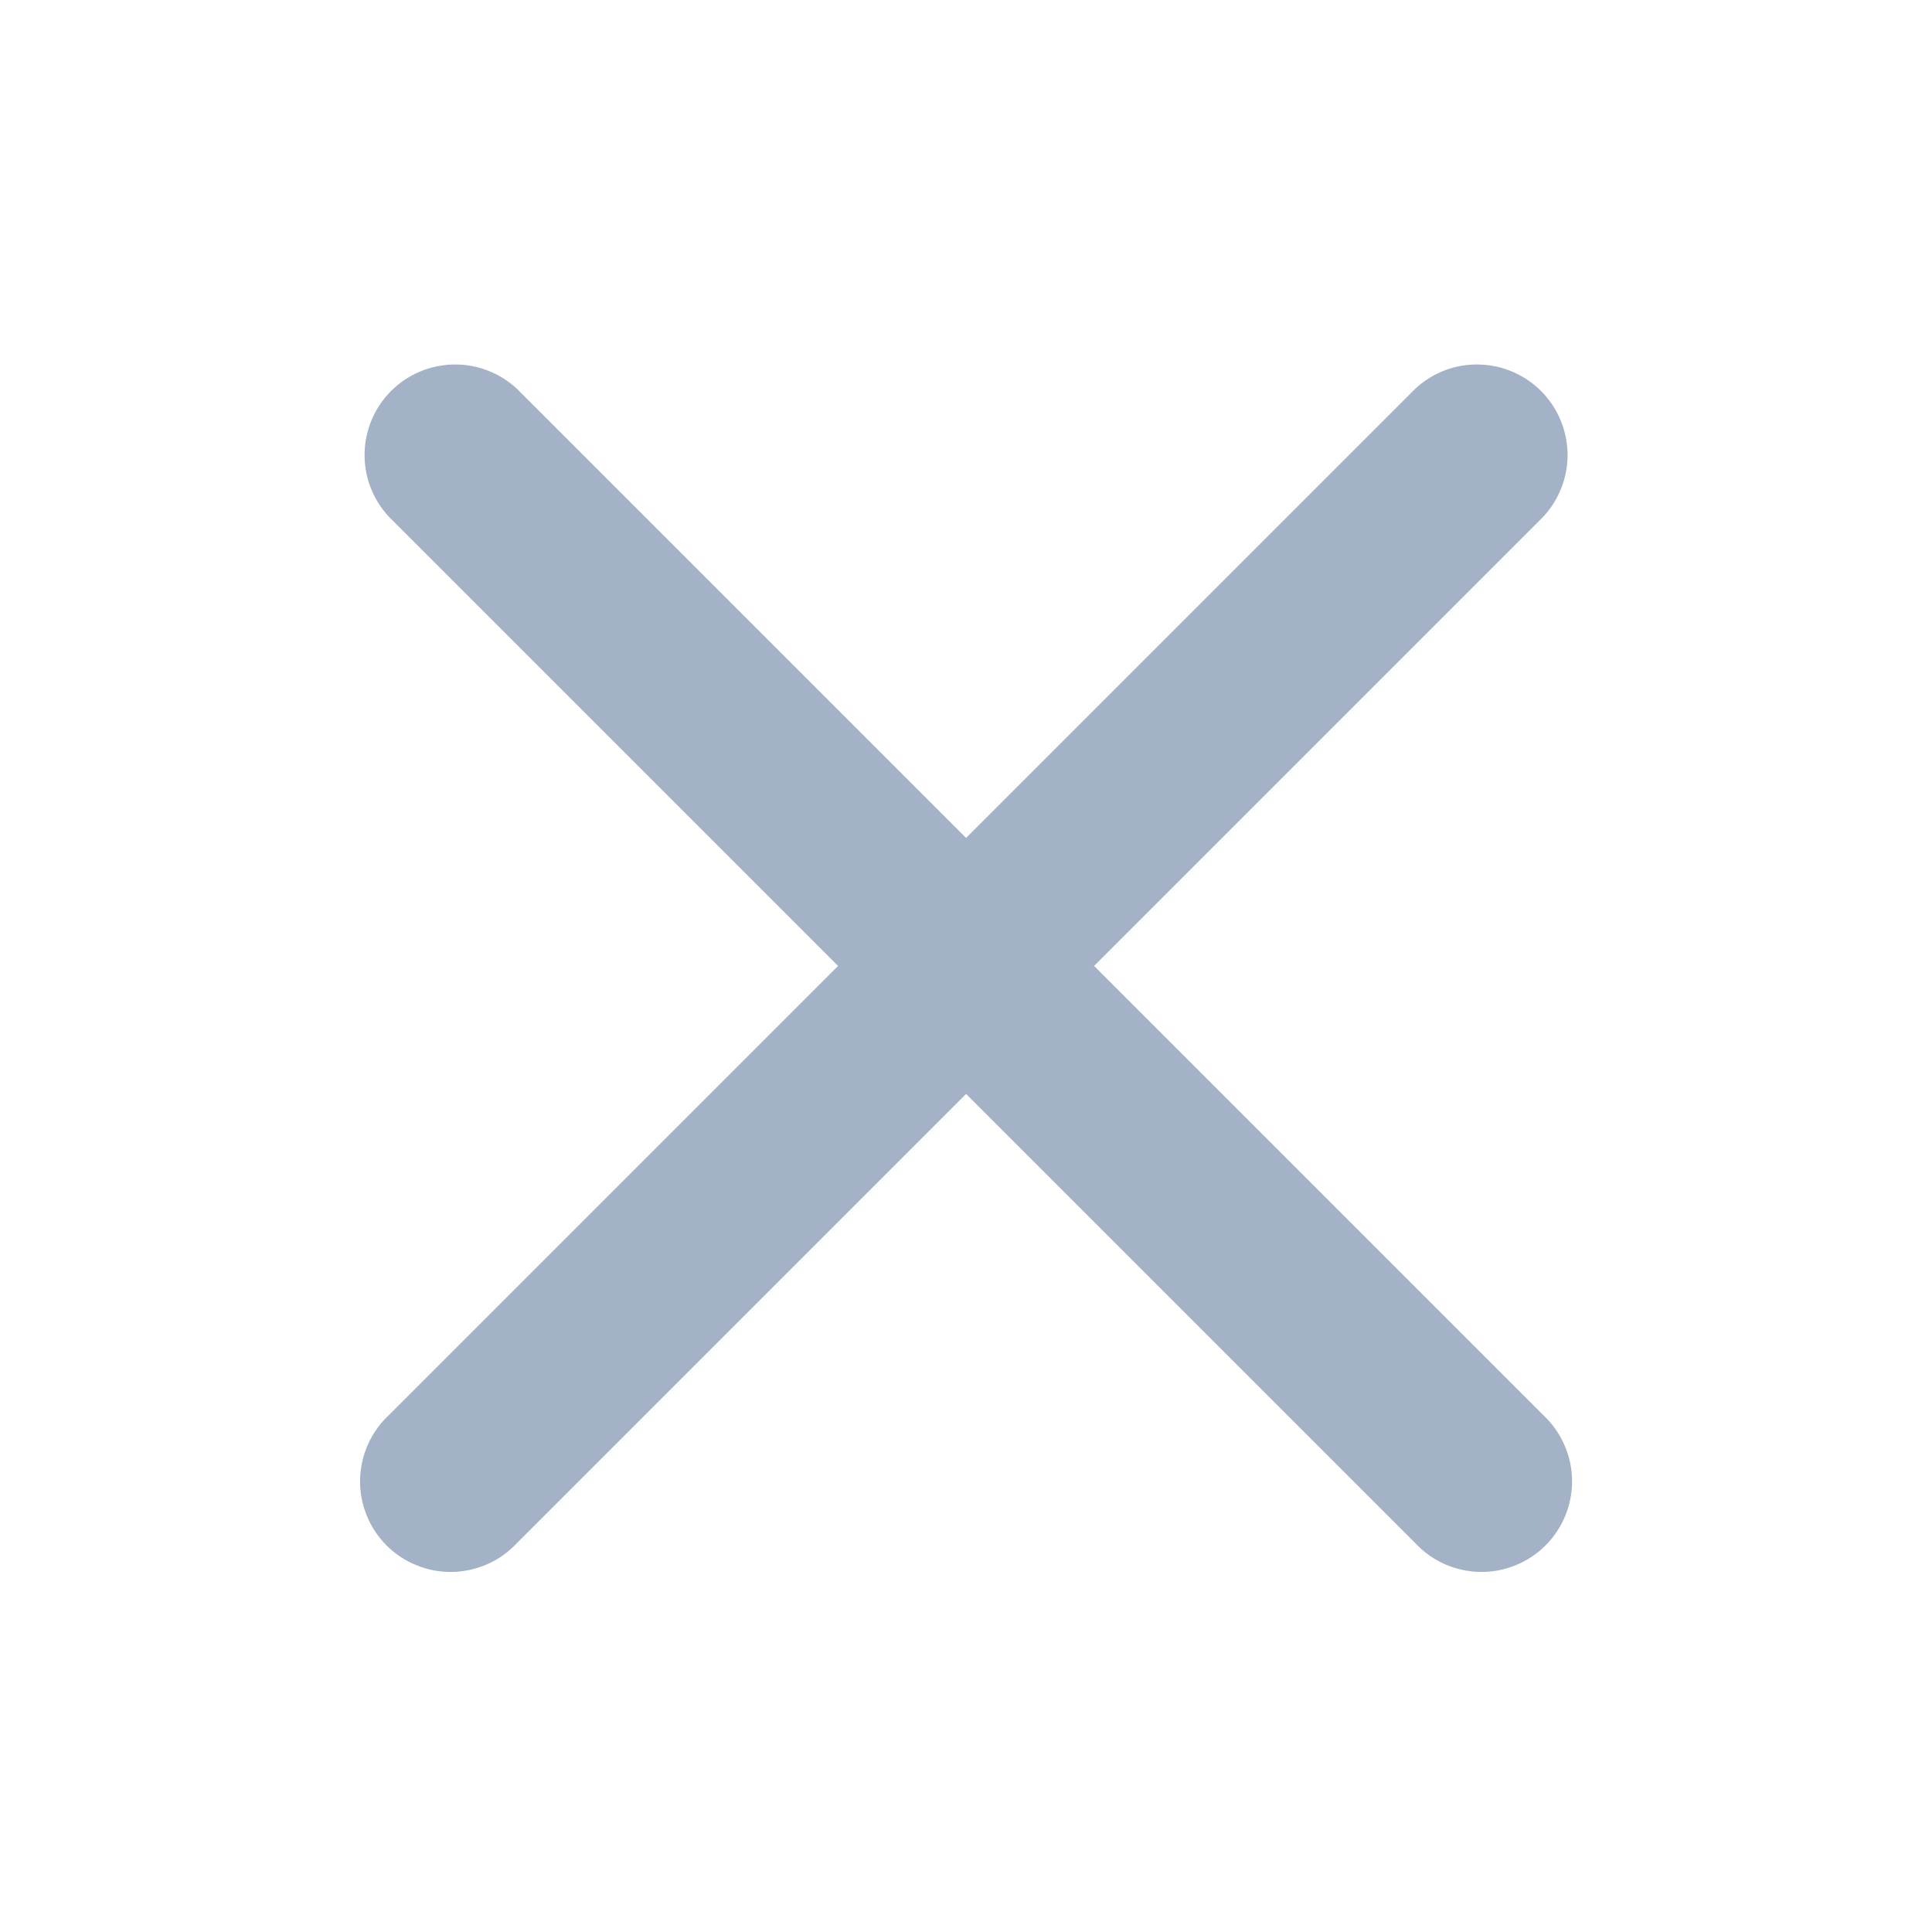
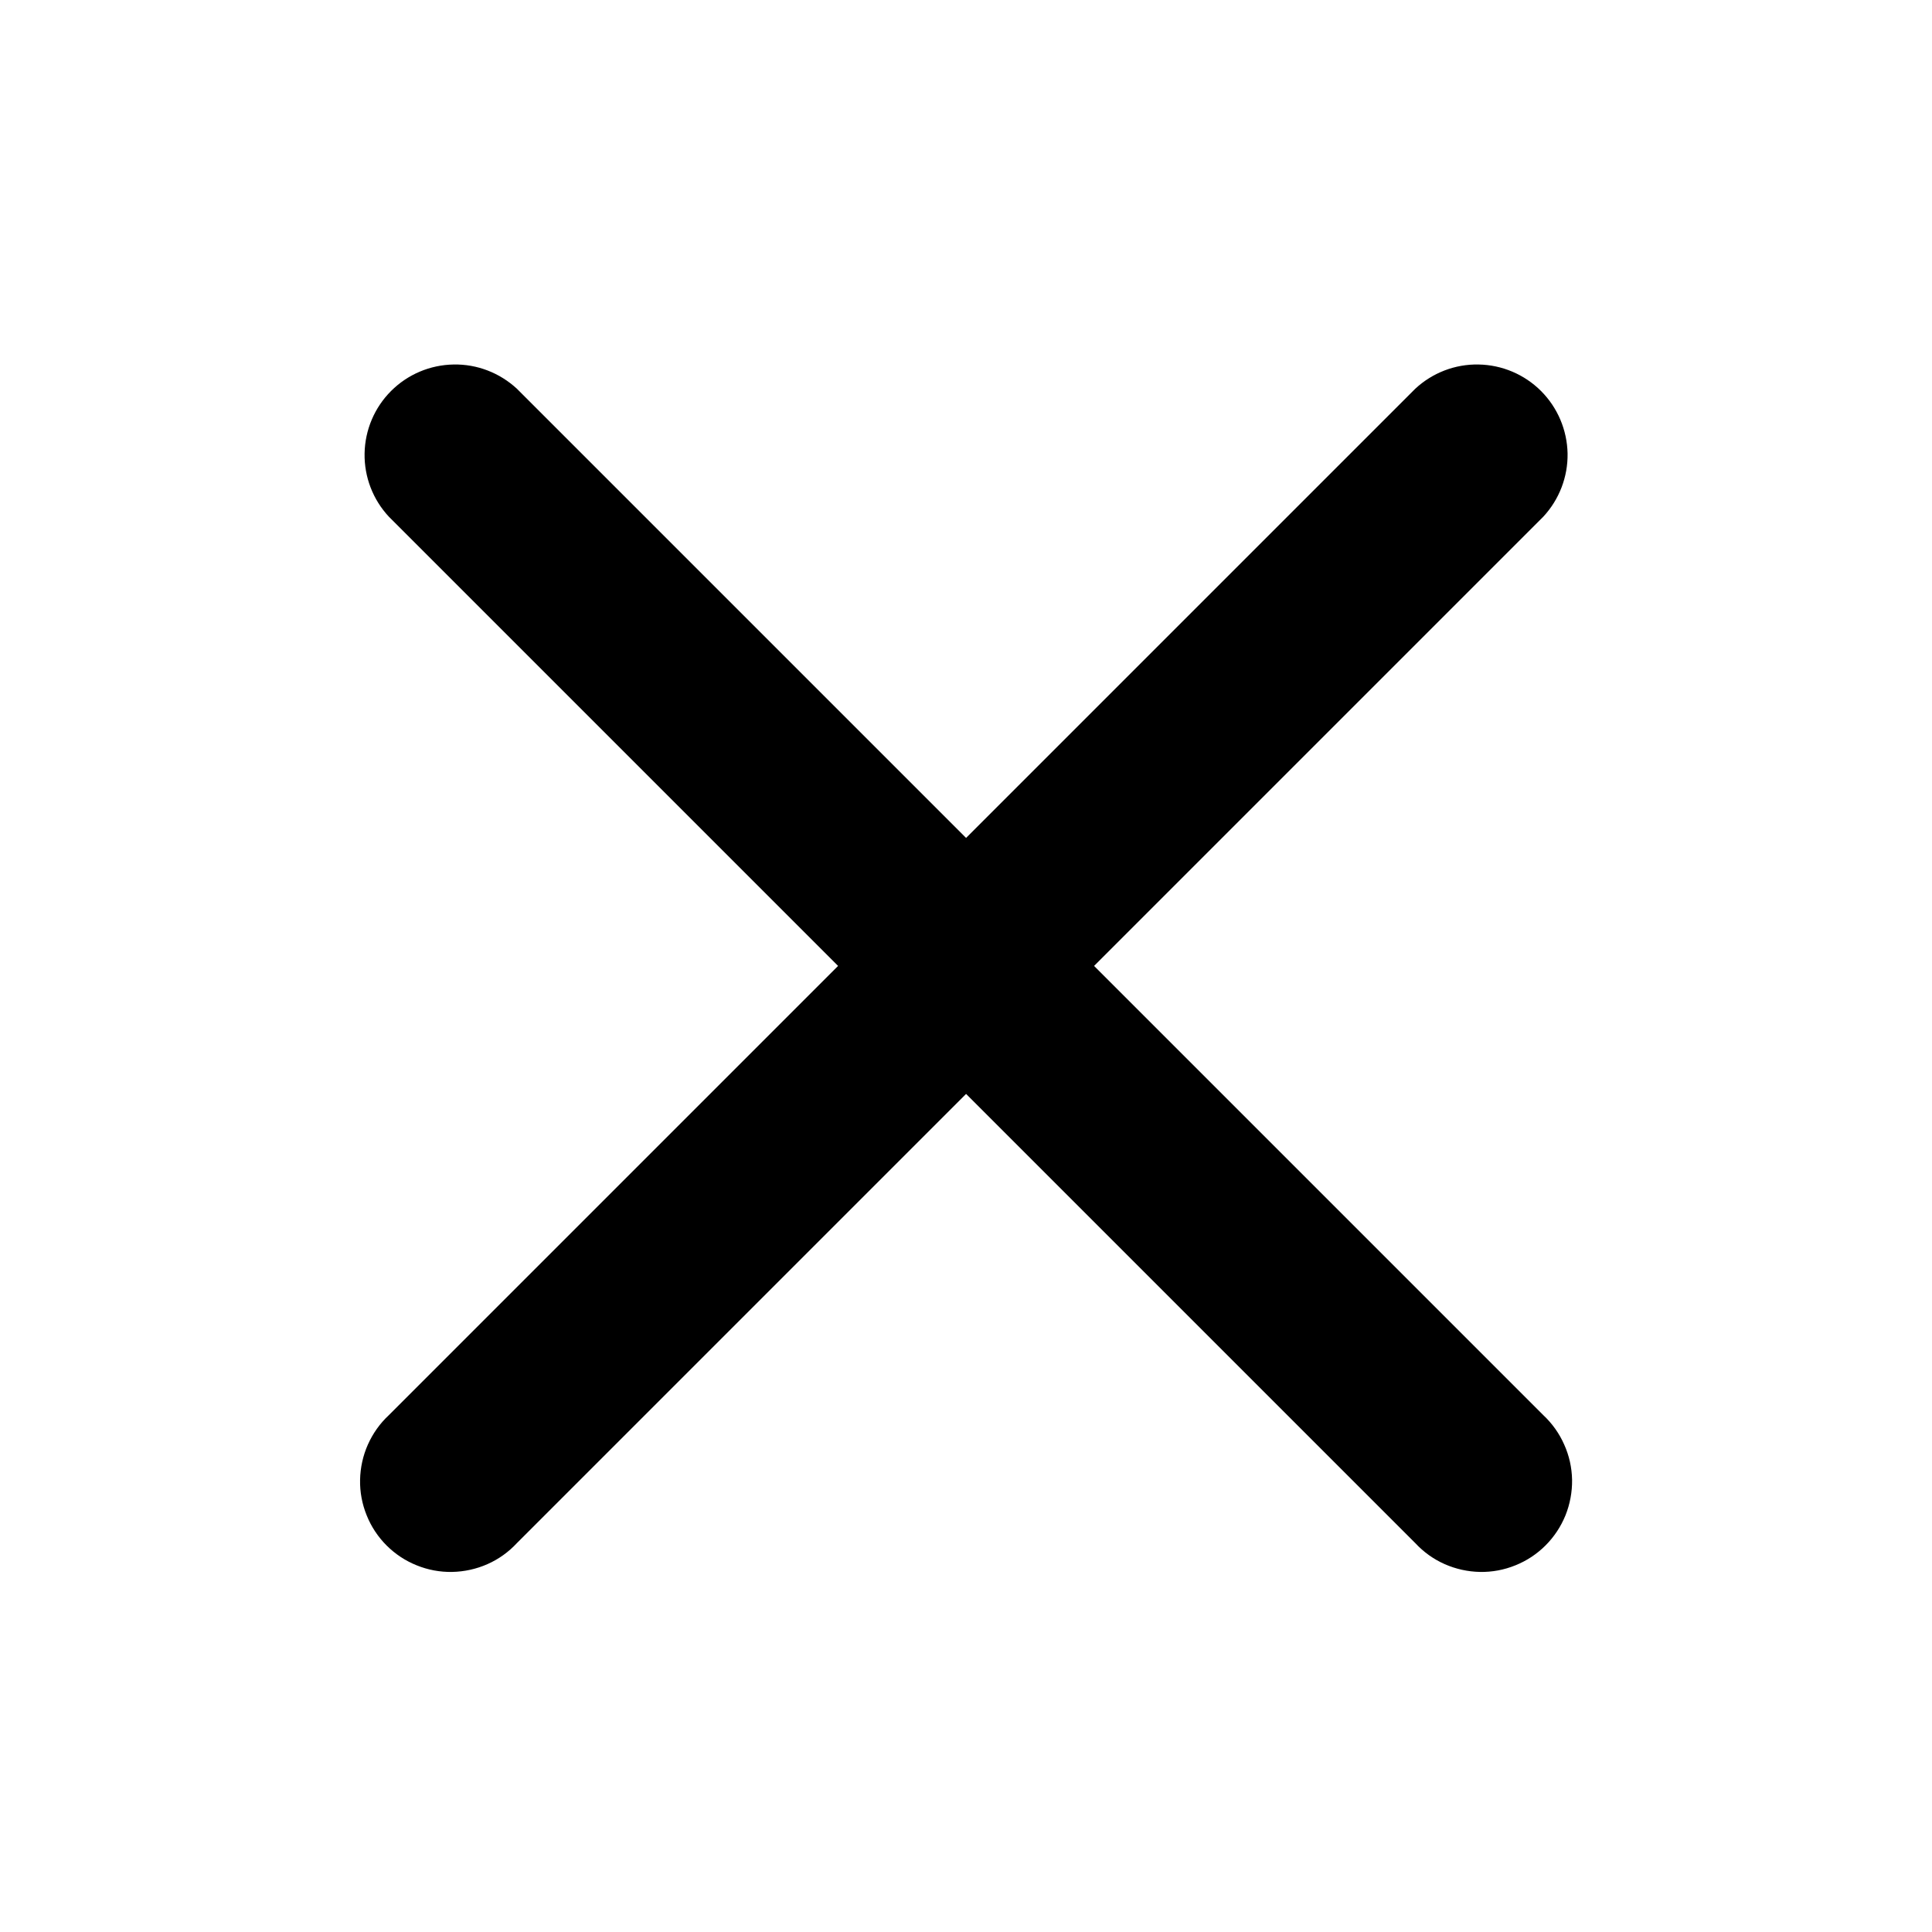
<svg xmlns="http://www.w3.org/2000/svg" width="24" height="24" viewBox="0 0 24 24" fill="none">
-   <path fill-rule="evenodd" clip-rule="evenodd" d="M6.421 4.829C6.207 4.631 5.925 4.522 5.634 4.528C5.342 4.533 5.064 4.651 4.858 4.857C4.652 5.063 4.534 5.341 4.529 5.633C4.524 5.924 4.632 6.206 4.831 6.419L10.411 11.999L4.831 17.579C4.72 17.682 4.632 17.806 4.57 17.945C4.509 18.082 4.476 18.231 4.473 18.383C4.47 18.534 4.498 18.684 4.555 18.824C4.611 18.964 4.695 19.091 4.802 19.198C4.909 19.305 5.036 19.389 5.176 19.445C5.316 19.502 5.466 19.53 5.617 19.527C5.769 19.524 5.918 19.491 6.056 19.43C6.194 19.369 6.318 19.28 6.421 19.169L12.001 13.589L17.581 19.169C17.684 19.28 17.808 19.369 17.946 19.43C18.084 19.491 18.233 19.524 18.384 19.527C18.535 19.53 18.685 19.502 18.825 19.445C18.965 19.389 19.092 19.305 19.199 19.198C19.306 19.091 19.39 18.964 19.447 18.824C19.503 18.684 19.531 18.534 19.529 18.383C19.526 18.231 19.493 18.082 19.431 17.945C19.37 17.806 19.281 17.682 19.171 17.579L13.591 11.999L19.171 6.419C19.369 6.206 19.478 5.924 19.473 5.633C19.467 5.341 19.349 5.063 19.143 4.857C18.937 4.651 18.659 4.533 18.367 4.528C18.076 4.522 17.794 4.631 17.581 4.829L12.001 10.409L6.421 4.829Z" fill="#A3B2C7" />
+   <path fill-rule="evenodd" clip-rule="evenodd" d="M6.421 4.829C6.207 4.631 5.925 4.522 5.634 4.528C5.342 4.533 5.064 4.651 4.858 4.857C4.652 5.063 4.534 5.341 4.529 5.633C4.524 5.924 4.632 6.206 4.831 6.419L10.411 11.999L4.831 17.579C4.72 17.682 4.632 17.806 4.57 17.945C4.509 18.082 4.476 18.231 4.473 18.383C4.47 18.534 4.498 18.684 4.555 18.824C4.611 18.964 4.695 19.091 4.802 19.198C4.909 19.305 5.036 19.389 5.176 19.445C5.316 19.502 5.466 19.53 5.617 19.527C5.769 19.524 5.918 19.491 6.056 19.43C6.194 19.369 6.318 19.28 6.421 19.169L12.001 13.589L17.581 19.169C17.684 19.28 17.808 19.369 17.946 19.43C18.084 19.491 18.233 19.524 18.384 19.527C18.535 19.53 18.685 19.502 18.825 19.445C18.965 19.389 19.092 19.305 19.199 19.198C19.306 19.091 19.39 18.964 19.447 18.824C19.503 18.684 19.531 18.534 19.529 18.383C19.526 18.231 19.493 18.082 19.431 17.945C19.37 17.806 19.281 17.682 19.171 17.579L13.591 11.999L19.171 6.419C19.369 6.206 19.478 5.924 19.473 5.633C19.467 5.341 19.349 5.063 19.143 4.857C18.937 4.651 18.659 4.533 18.367 4.528C18.076 4.522 17.794 4.631 17.581 4.829L12.001 10.409L6.421 4.829Z" fill="#000000" />
</svg>
